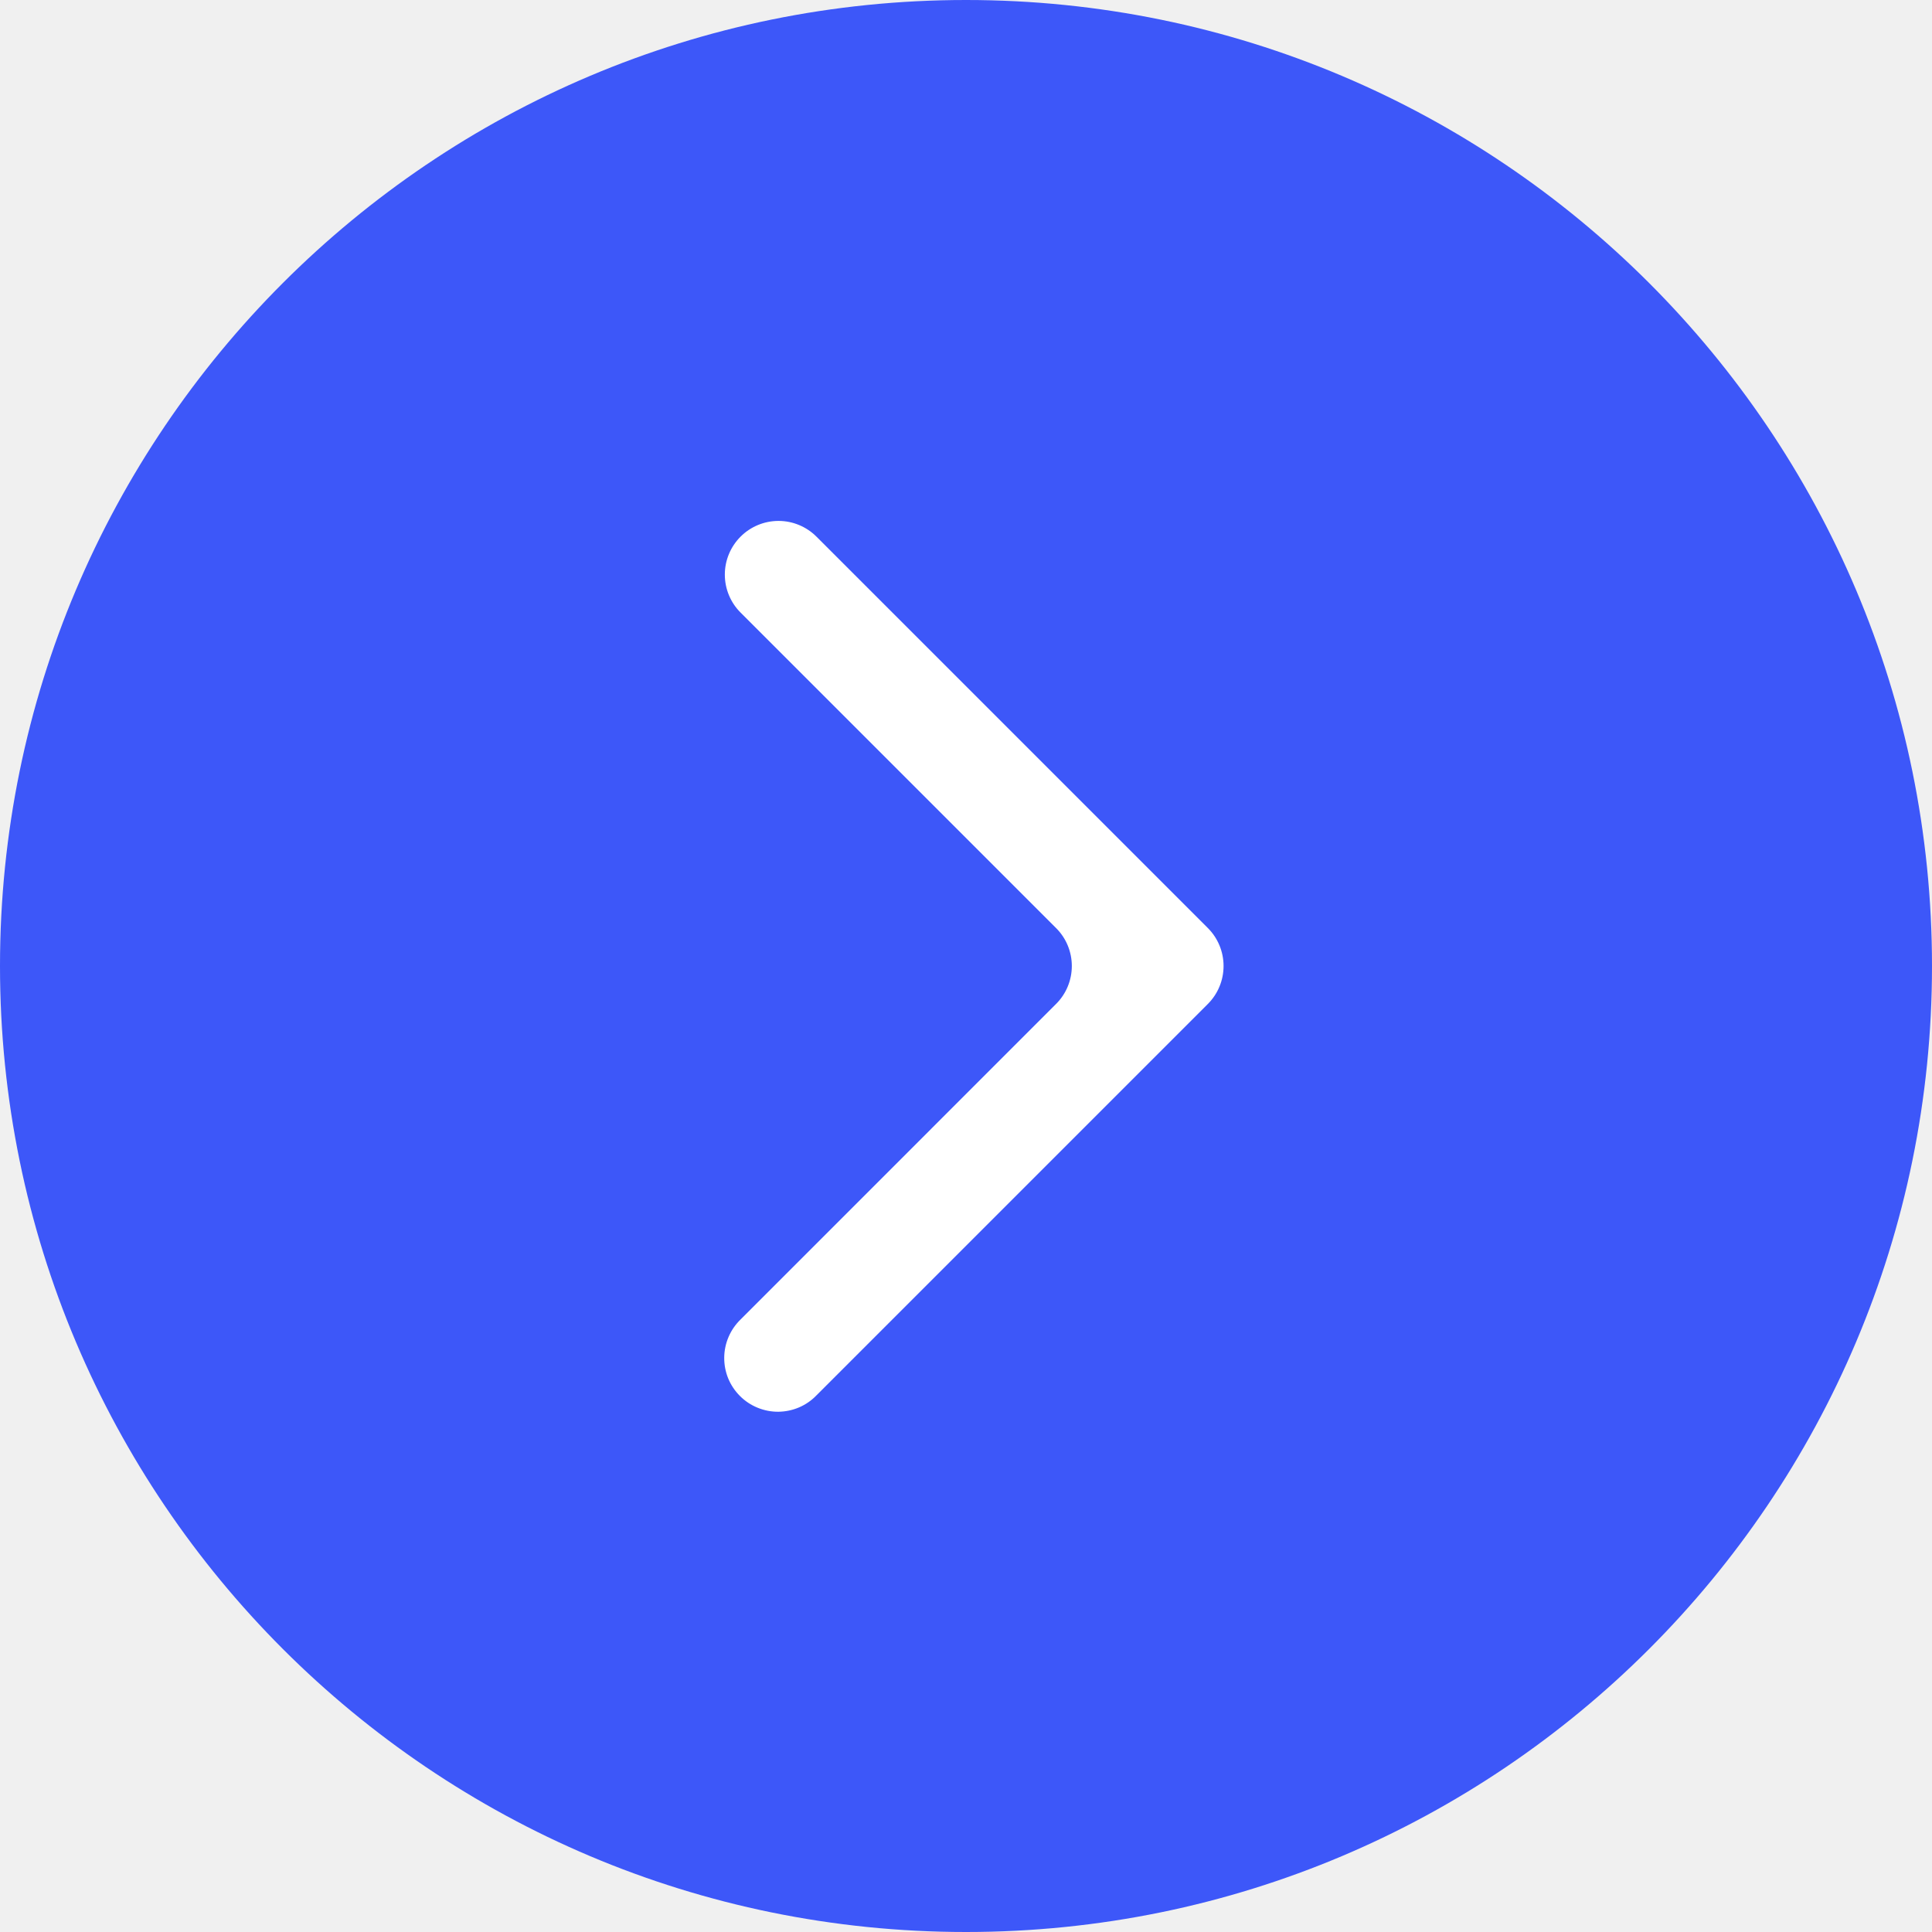
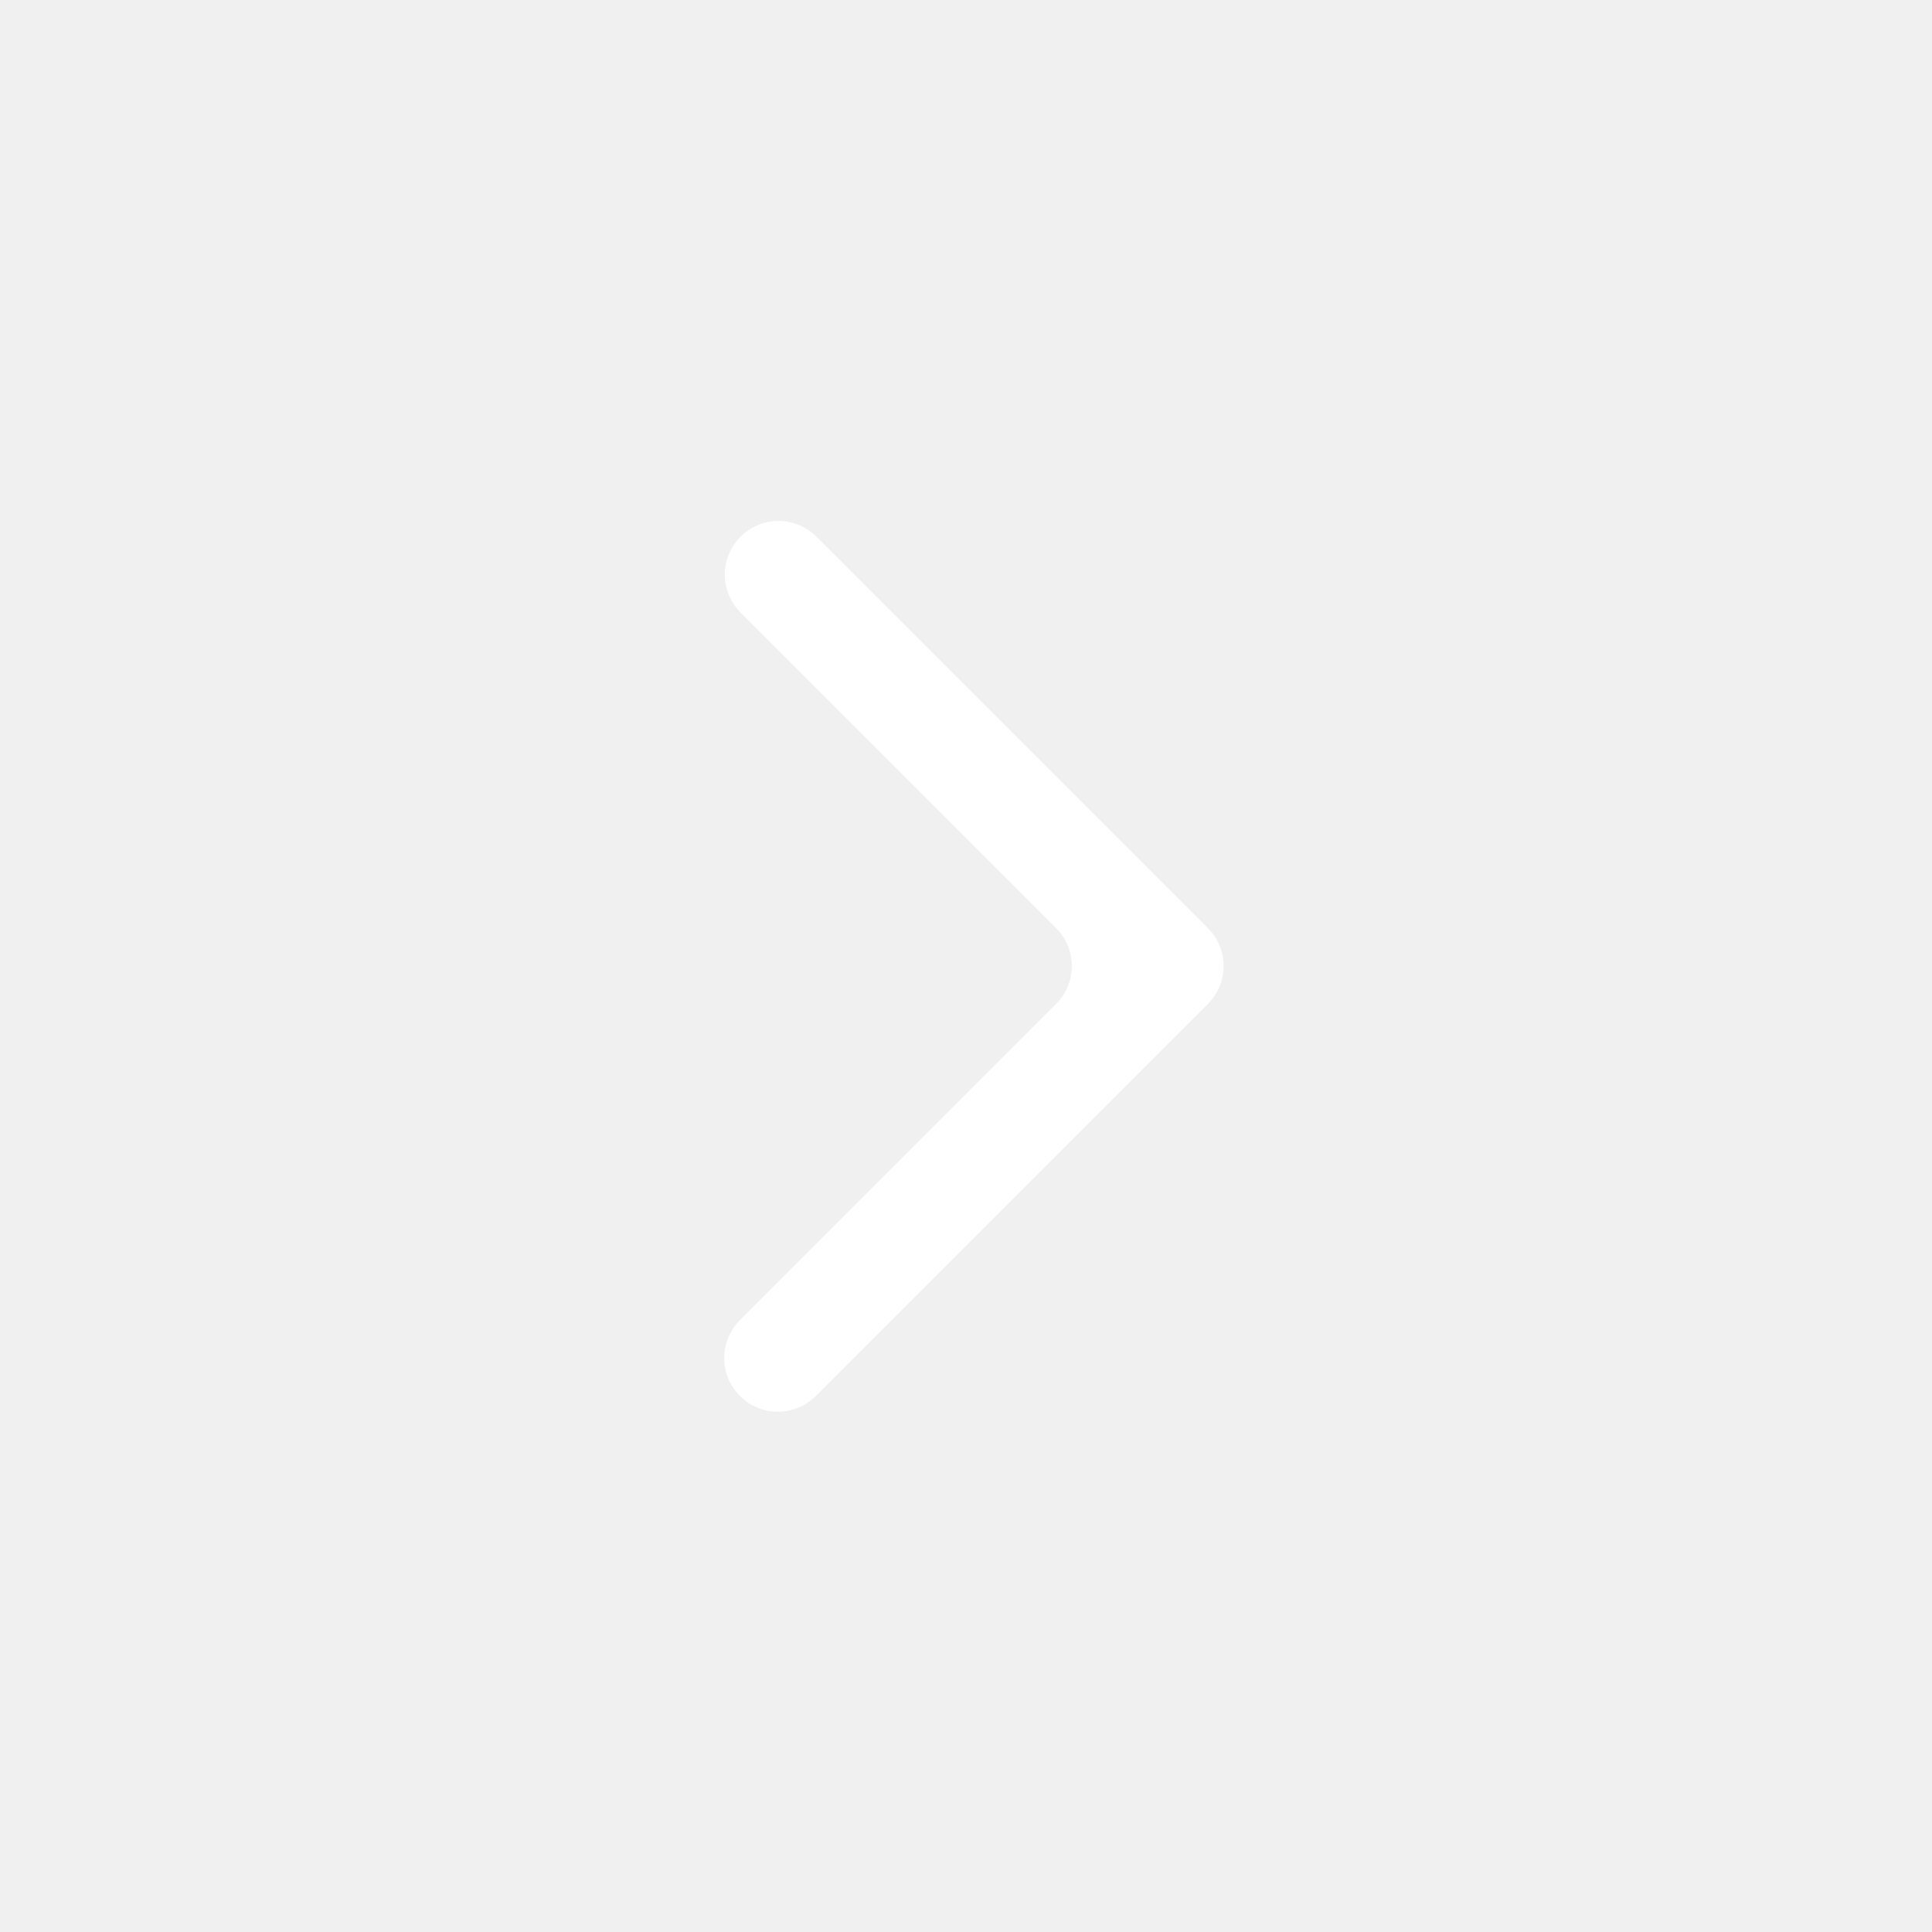
<svg xmlns="http://www.w3.org/2000/svg" width="35" height="35" viewBox="0 0 35 35" fill="none">
-   <circle cx="17.5" cy="17.5" r="17.5" fill="#3D57F9" />
  <path fill-rule="evenodd" clip-rule="evenodd" d="M14.791 25.278C14.702 25.371 14.595 25.445 14.476 25.496C14.357 25.547 14.23 25.573 14.101 25.575C13.972 25.576 13.844 25.551 13.724 25.502C13.604 25.453 13.496 25.381 13.405 25.29C13.313 25.198 13.241 25.09 13.192 24.971C13.143 24.851 13.119 24.723 13.12 24.594C13.121 24.465 13.148 24.337 13.199 24.219C13.25 24.1 13.324 23.993 13.417 23.903L19.132 18.187C19.315 18.005 19.417 17.758 19.417 17.5C19.417 17.242 19.315 16.995 19.132 16.813L13.416 11.097C13.233 10.915 13.131 10.667 13.131 10.409C13.131 10.151 13.234 9.904 13.416 9.722C13.599 9.539 13.846 9.437 14.104 9.437C14.362 9.437 14.609 9.54 14.791 9.722L21.882 16.813C22.064 16.995 22.166 17.242 22.166 17.5C22.166 17.758 22.064 18.005 21.882 18.187L14.791 25.278Z" fill="white" />
</svg>
